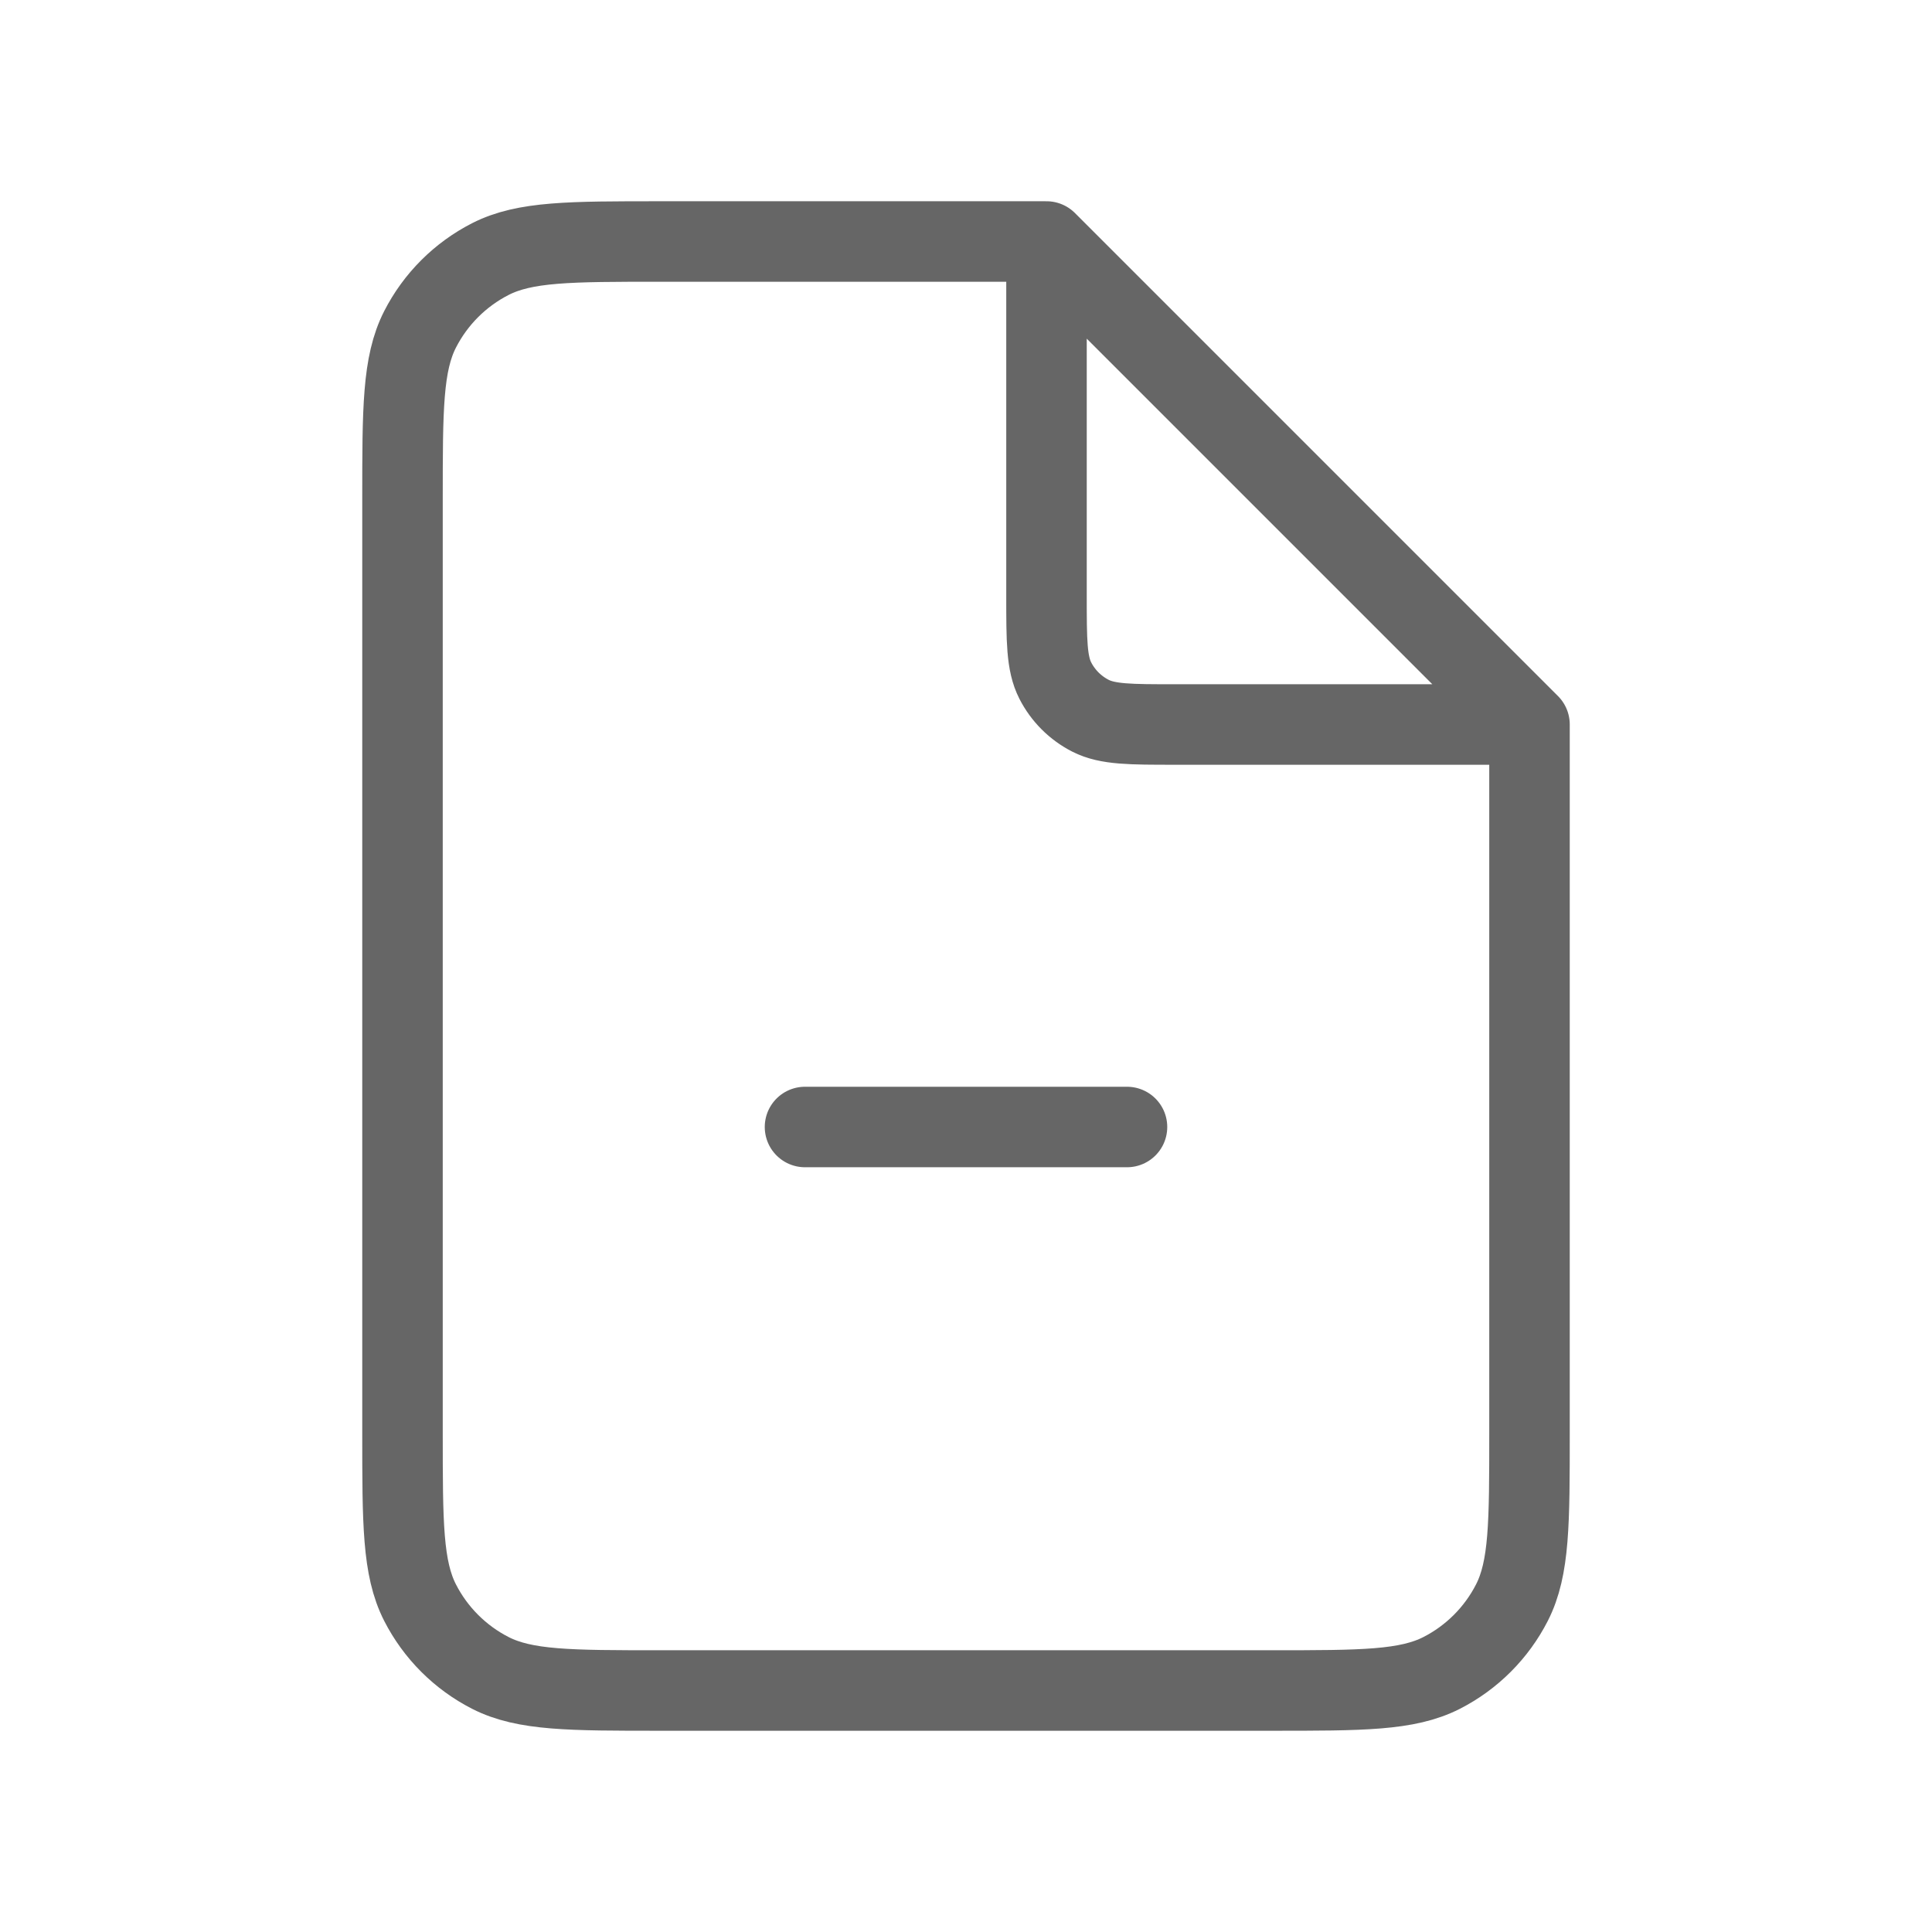
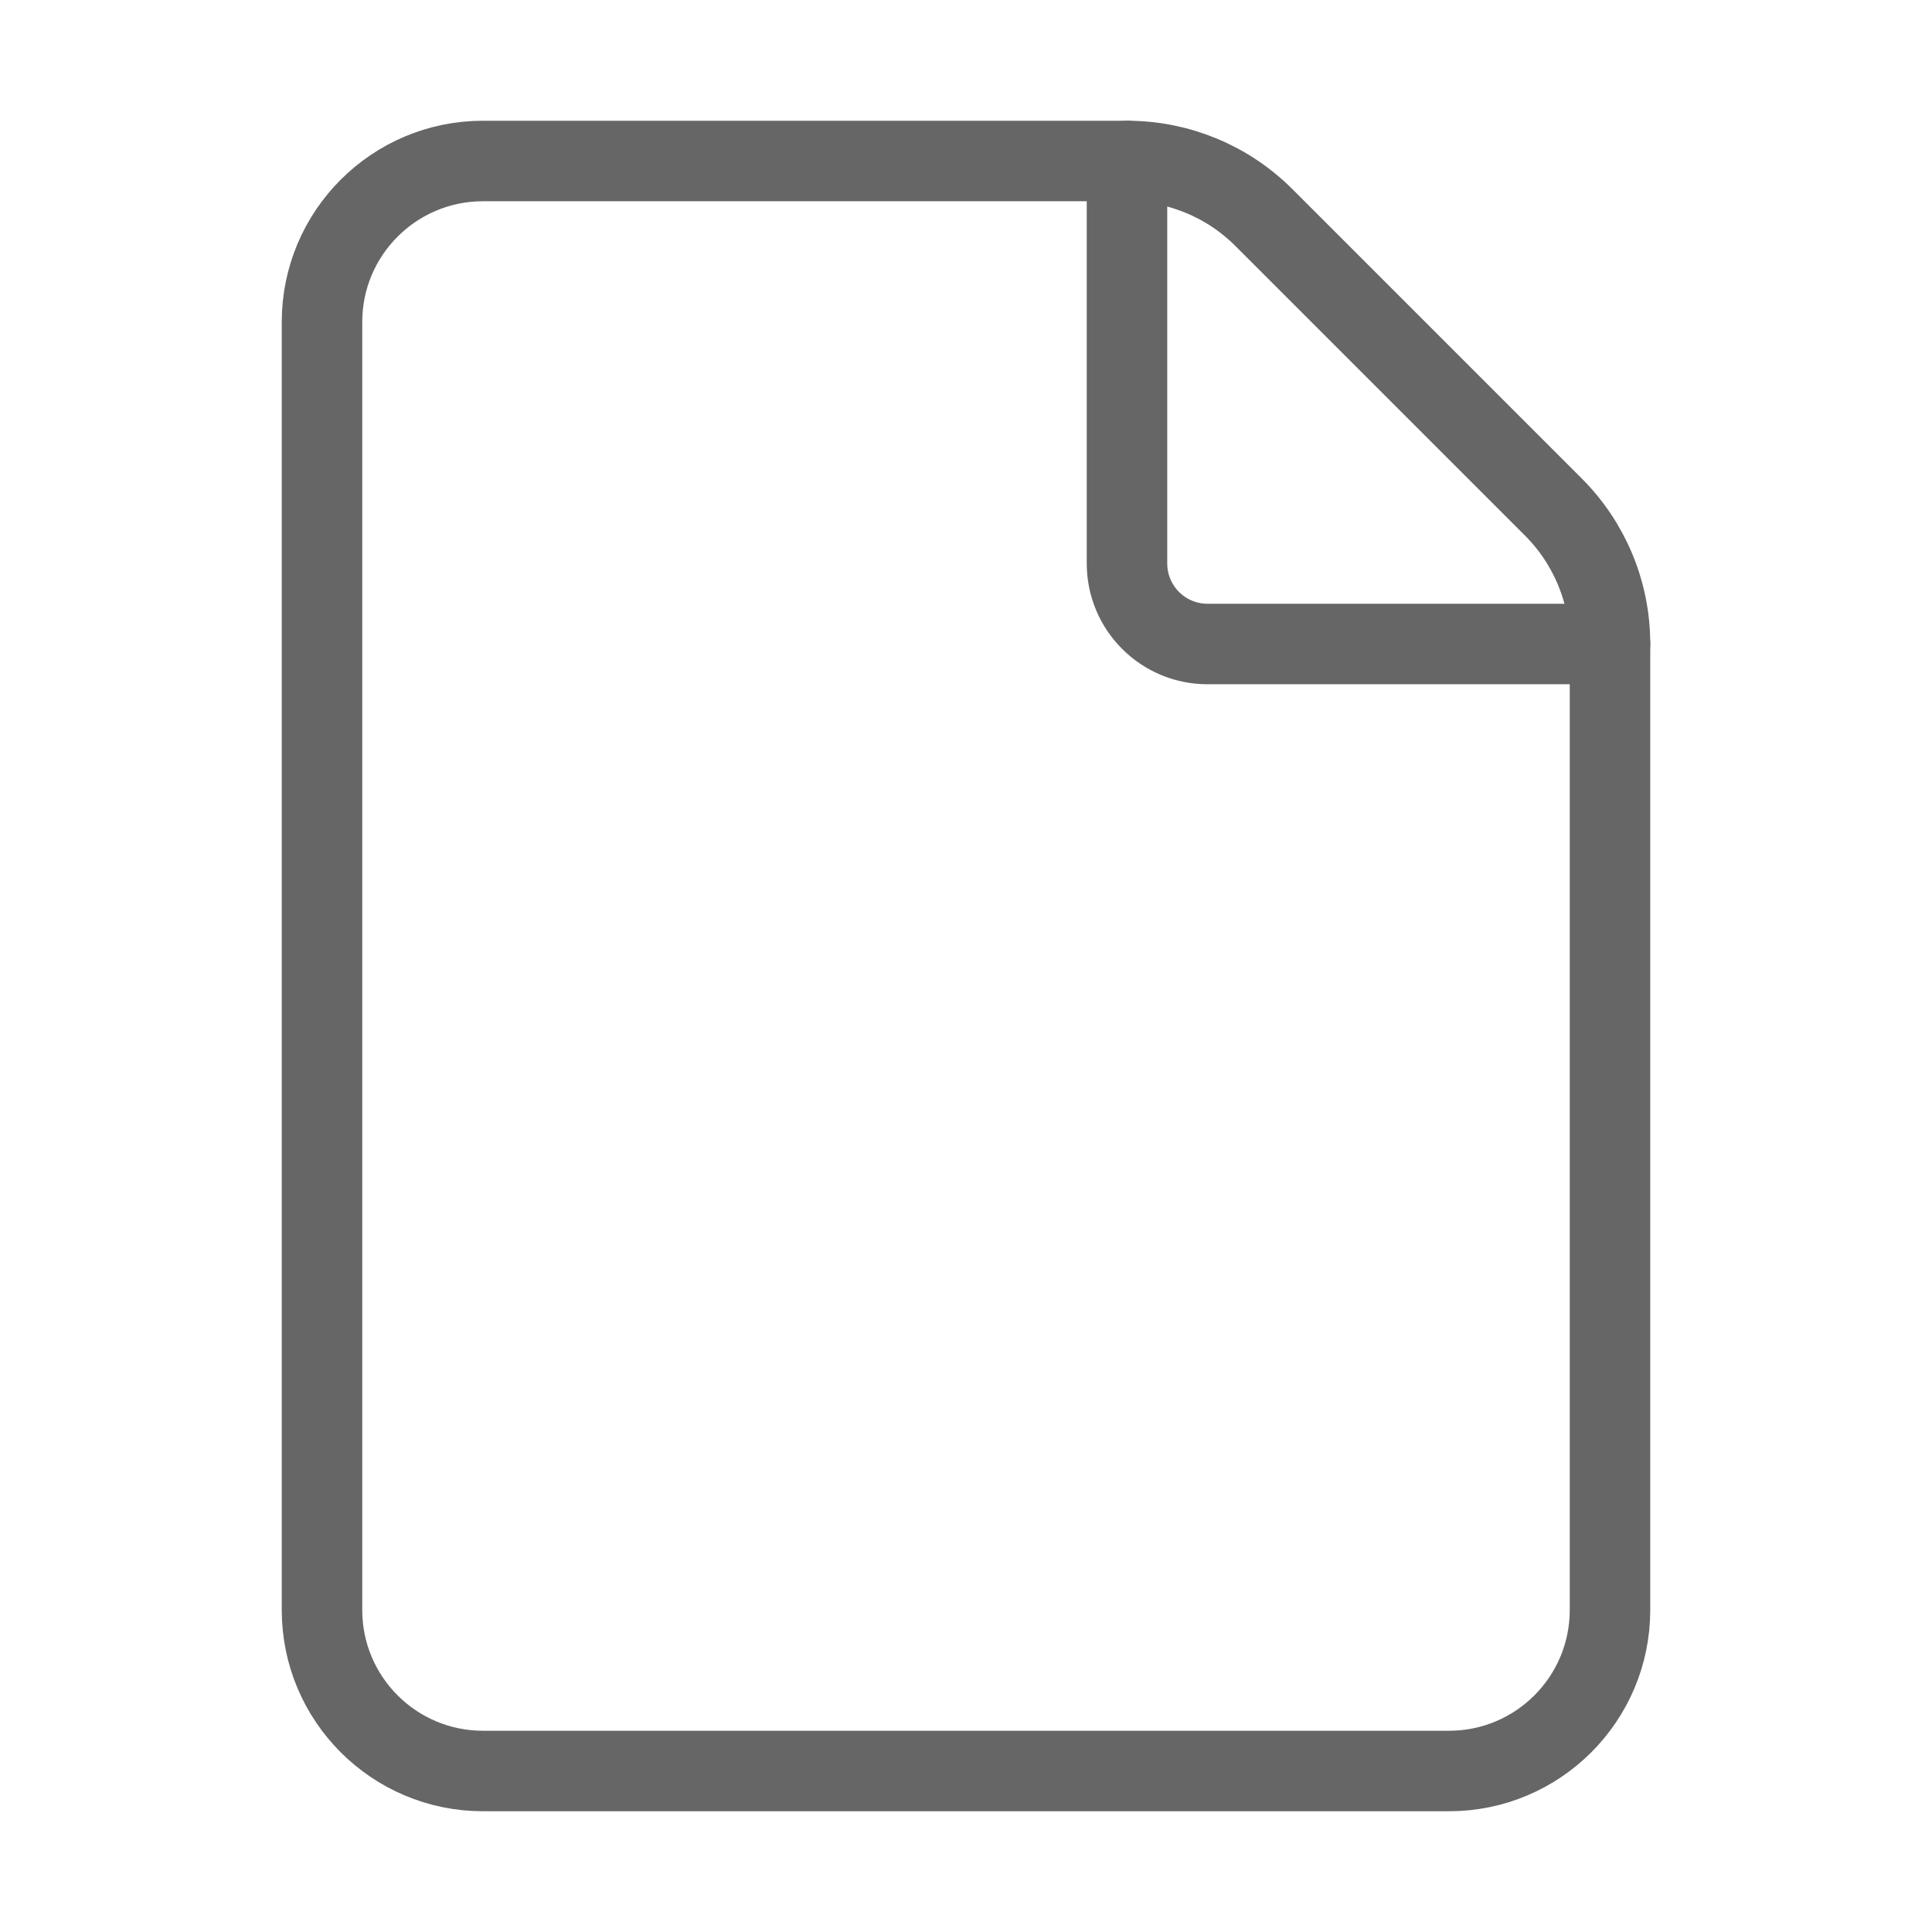
- <svg xmlns="http://www.w3.org/2000/svg" width="800px" height="800px" viewBox="0 0 24 24" fill="none">
-   <path d="M10 14H14M13 3H8.2C7.08 3 6.52 3 6.092 3.218C5.716 3.41 5.41 3.716 5.218 4.092C5 4.52 5 5.08 5 6.2V17.8C5 18.92 5 19.48 5.218 19.908C5.41 20.284 5.716 20.59 6.092 20.782C6.52 21 7.08 21 8.2 21H15.8C16.92 21 17.48 21 17.908 20.782C18.284 20.59 18.59 20.284 18.782 19.908C19 19.48 19 18.92 19 17.8V9M13 3L19 9M13 3V7.4C13 7.96 13 8.24 13.109 8.454C13.205 8.642 13.358 8.795 13.546 8.891C13.76 9 14.04 9 14.6 9H19" stroke="#666666" stroke-width="1" stroke-linecap="round" stroke-linejoin="round" />
+ <svg xmlns="http://www.w3.org/2000/svg" width="24" height="24" viewBox="0 0 24 24" fill="none" stroke="#666" stroke-width="1" stroke-linecap="round" stroke-linejoin="round">
+   <path d="M6 22a2 2 0 0 1-2-2V4a2 2 0 0 1 2-2h8a2.4 2.4 0 0 1 1.704.706l3.588 3.588A2.4 2.4 0 0 1 20 8v12a2 2 0 0 1-2 2z" />
+   <path d="M14 2v5a1 1 0 0 0 1 1h5" />
</svg>
